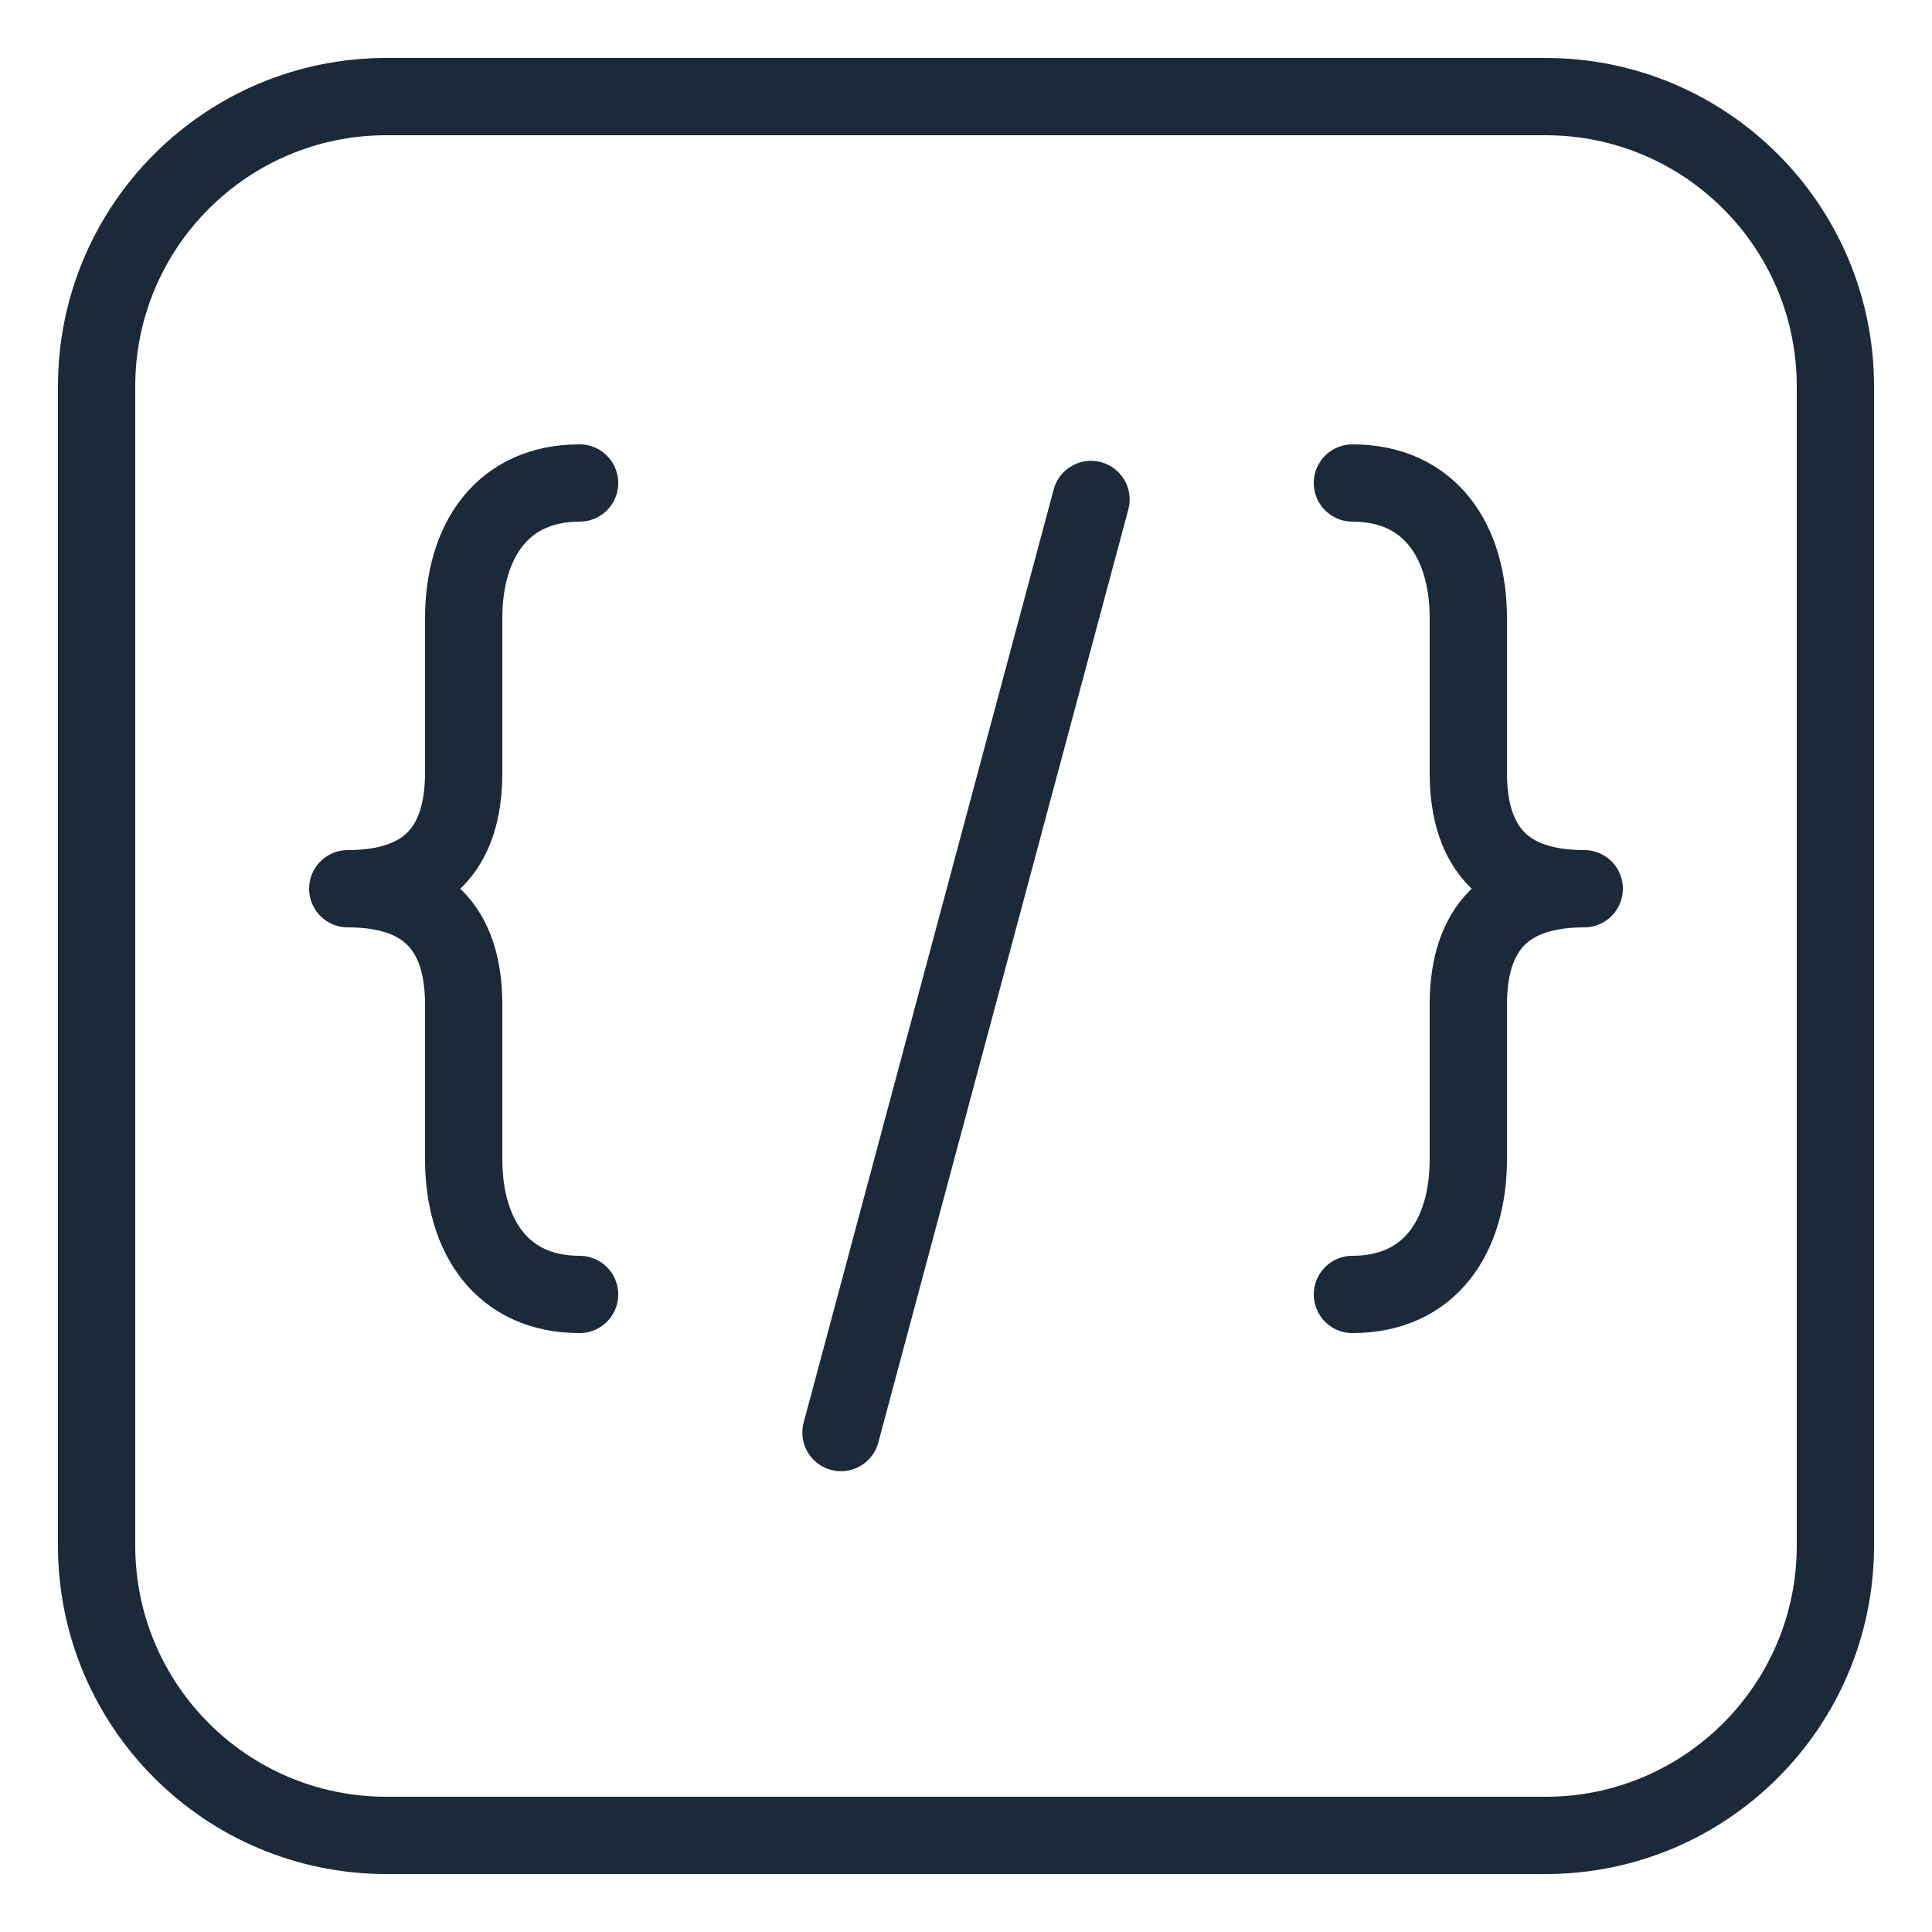
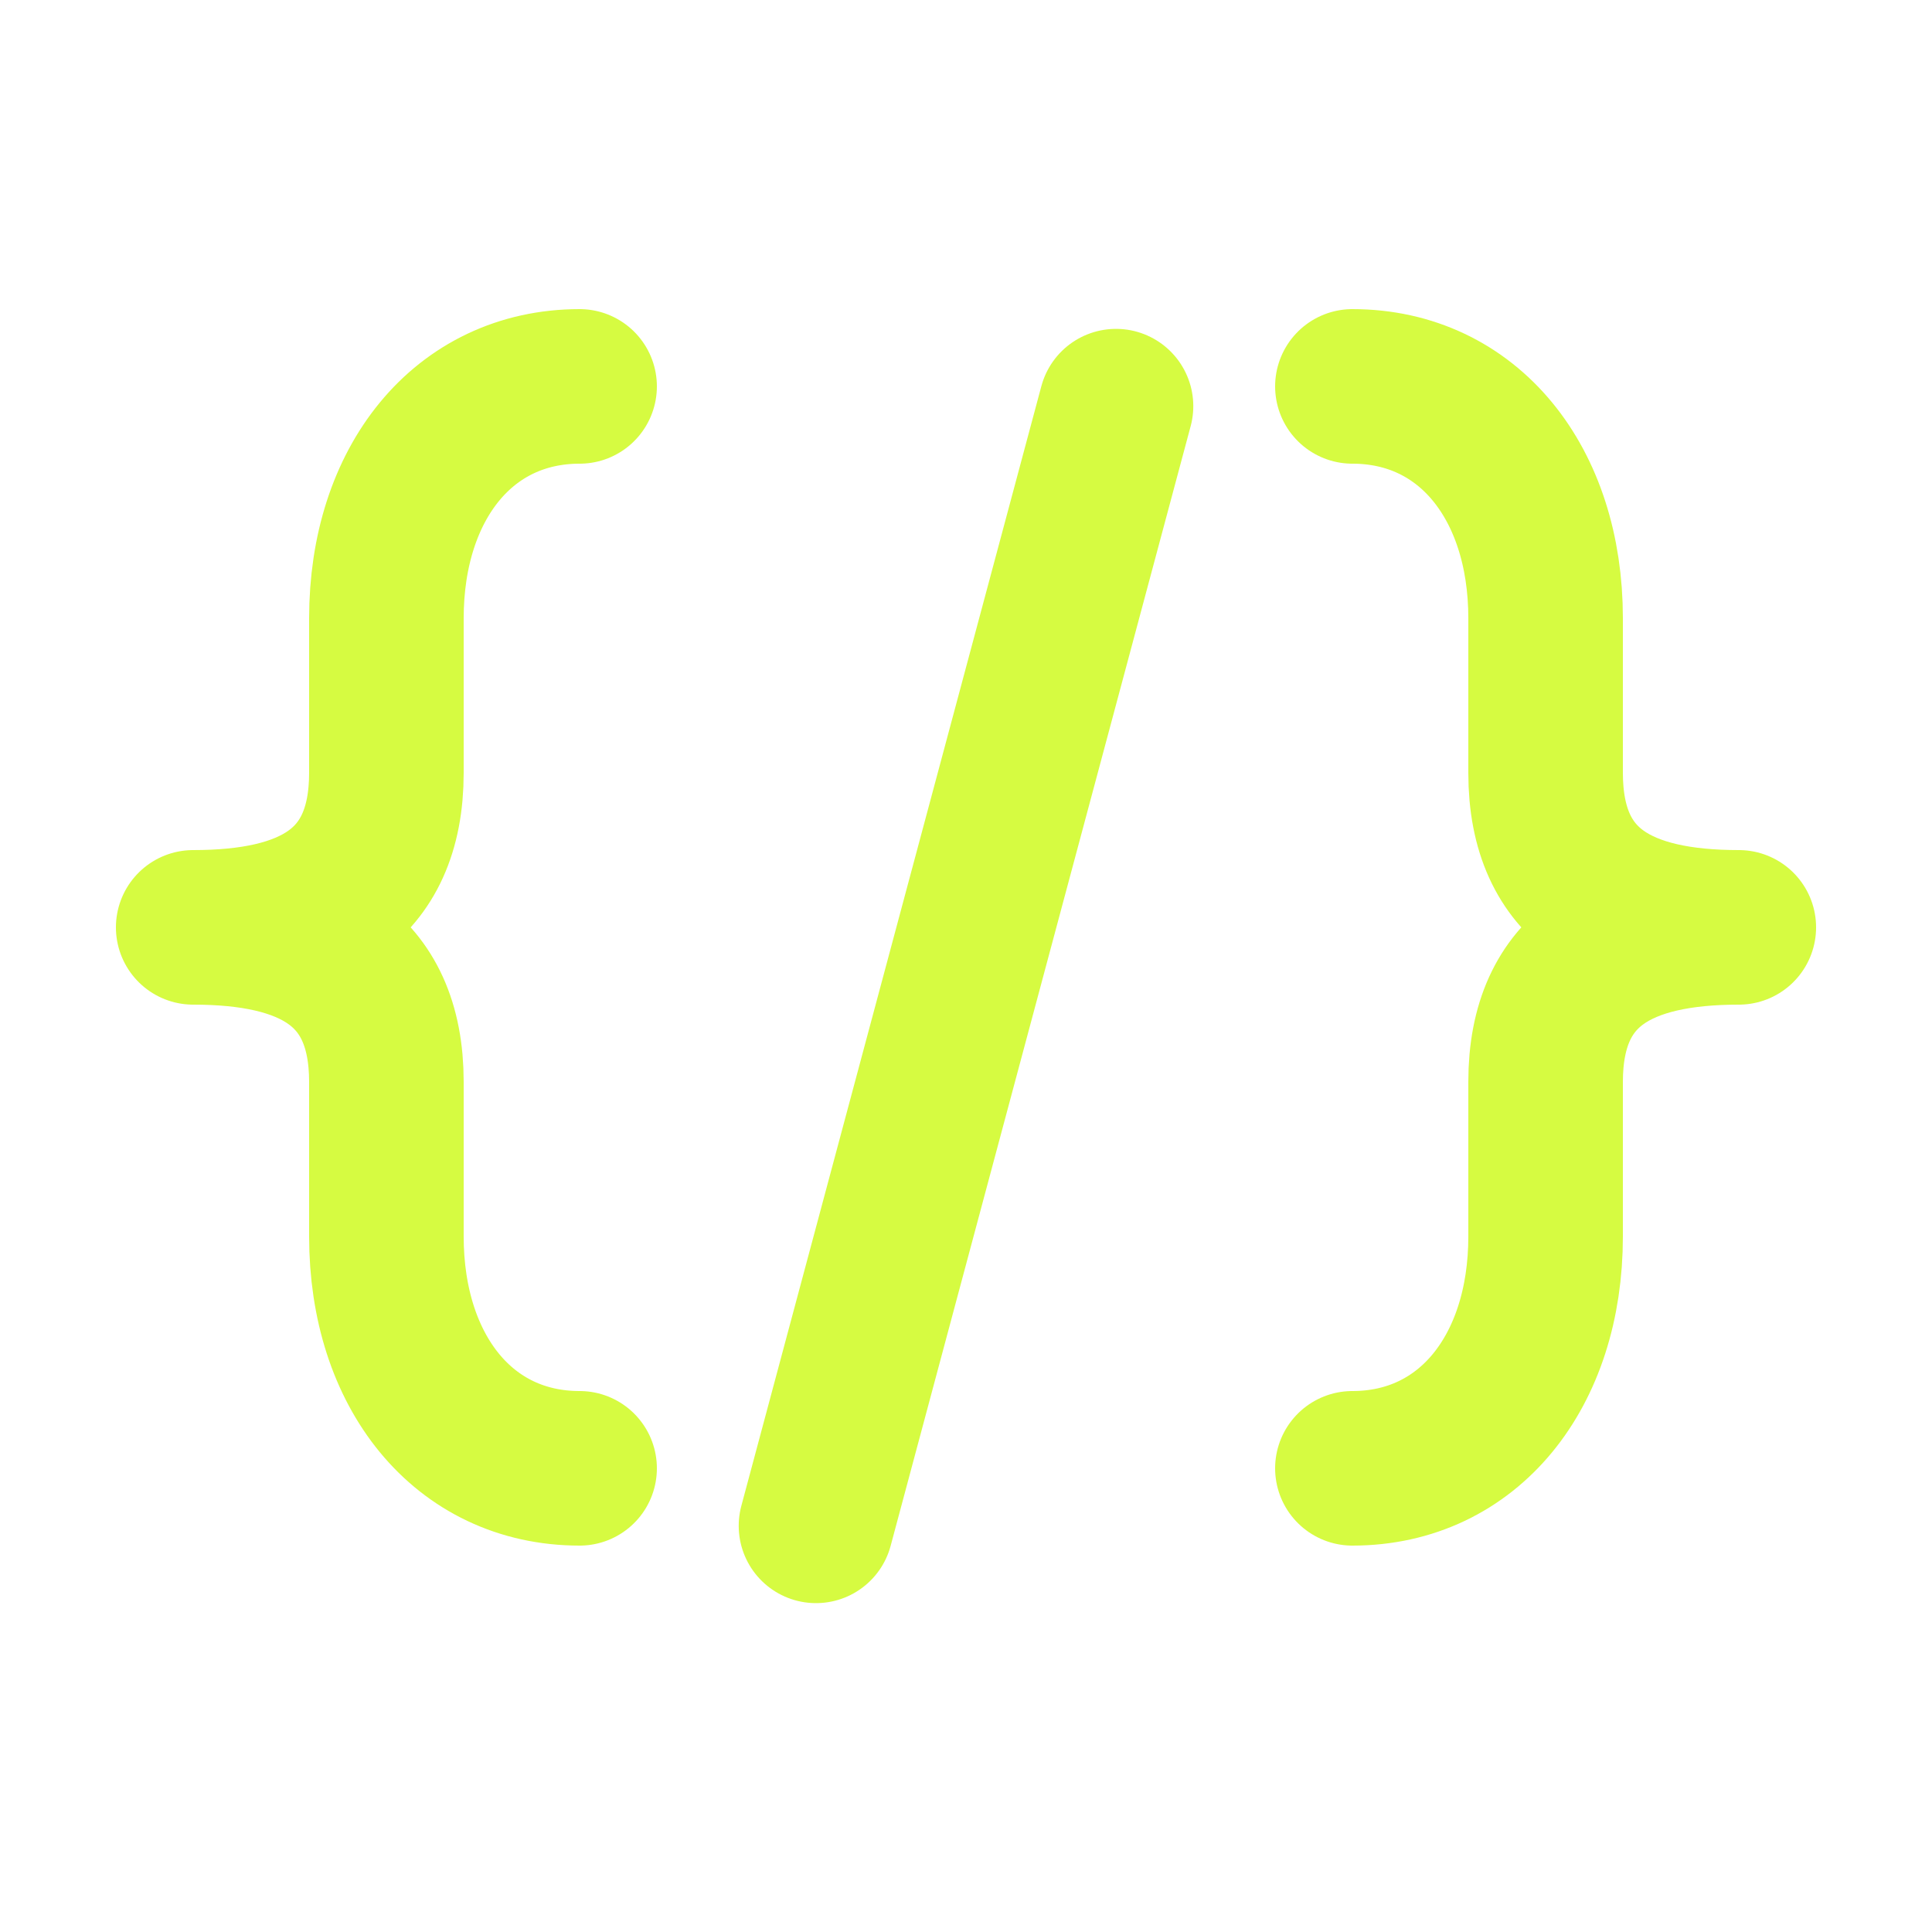
<svg xmlns="http://www.w3.org/2000/svg" width="100" height="100" viewBox="0 0 100 100" fill="none">
-   <rect x="5" y="5" width="90" height="90" rx="15" stroke="#1A2A38" stroke-width="4" fill="none" />
-   <path d="M30 25C26 25 24 28 24 32V40C24 44 22 46 18 46C22 46 24 48 24 52V60C24 64 26 67 30 67" stroke="#1A2A38" stroke-width="4" stroke-linecap="round" stroke-linejoin="round" />
-   <path d="M70 25C74 25 76 28 76 32V40C76 44 78 46 82 46C78 46 76 48 76 52V60C76 64 74 67 70 67" stroke="#1A2A38" stroke-width="4" stroke-linecap="round" stroke-linejoin="round" />
-   <path d="M50 25L50 75" stroke="#1A2A38" stroke-width="4" stroke-linecap="round" stroke-linejoin="round" transform="rotate(15 50 50)" />
+   <path d="M30 20C24 20 20 25 20 32V40C20 46 16 48 10 48C16 48 20 50 20 56V64C20 71 24 76 30 76" stroke="#d6fb41" stroke-width="8" stroke-linecap="round" stroke-linejoin="round" />
+   <path d="M70 20C76 20 80 25 80 32V40C80 46 84 48 90 48C84 48 80 50 80 56V64C80 71 76 76 70 76" stroke="#d6fb41" stroke-width="8" stroke-linecap="round" stroke-linejoin="round" />
+   <path d="M50 20L50 80" stroke="#d6fb41" stroke-width="8" stroke-linecap="round" stroke-linejoin="round" transform="rotate(15 50 50)" />
</svg>
